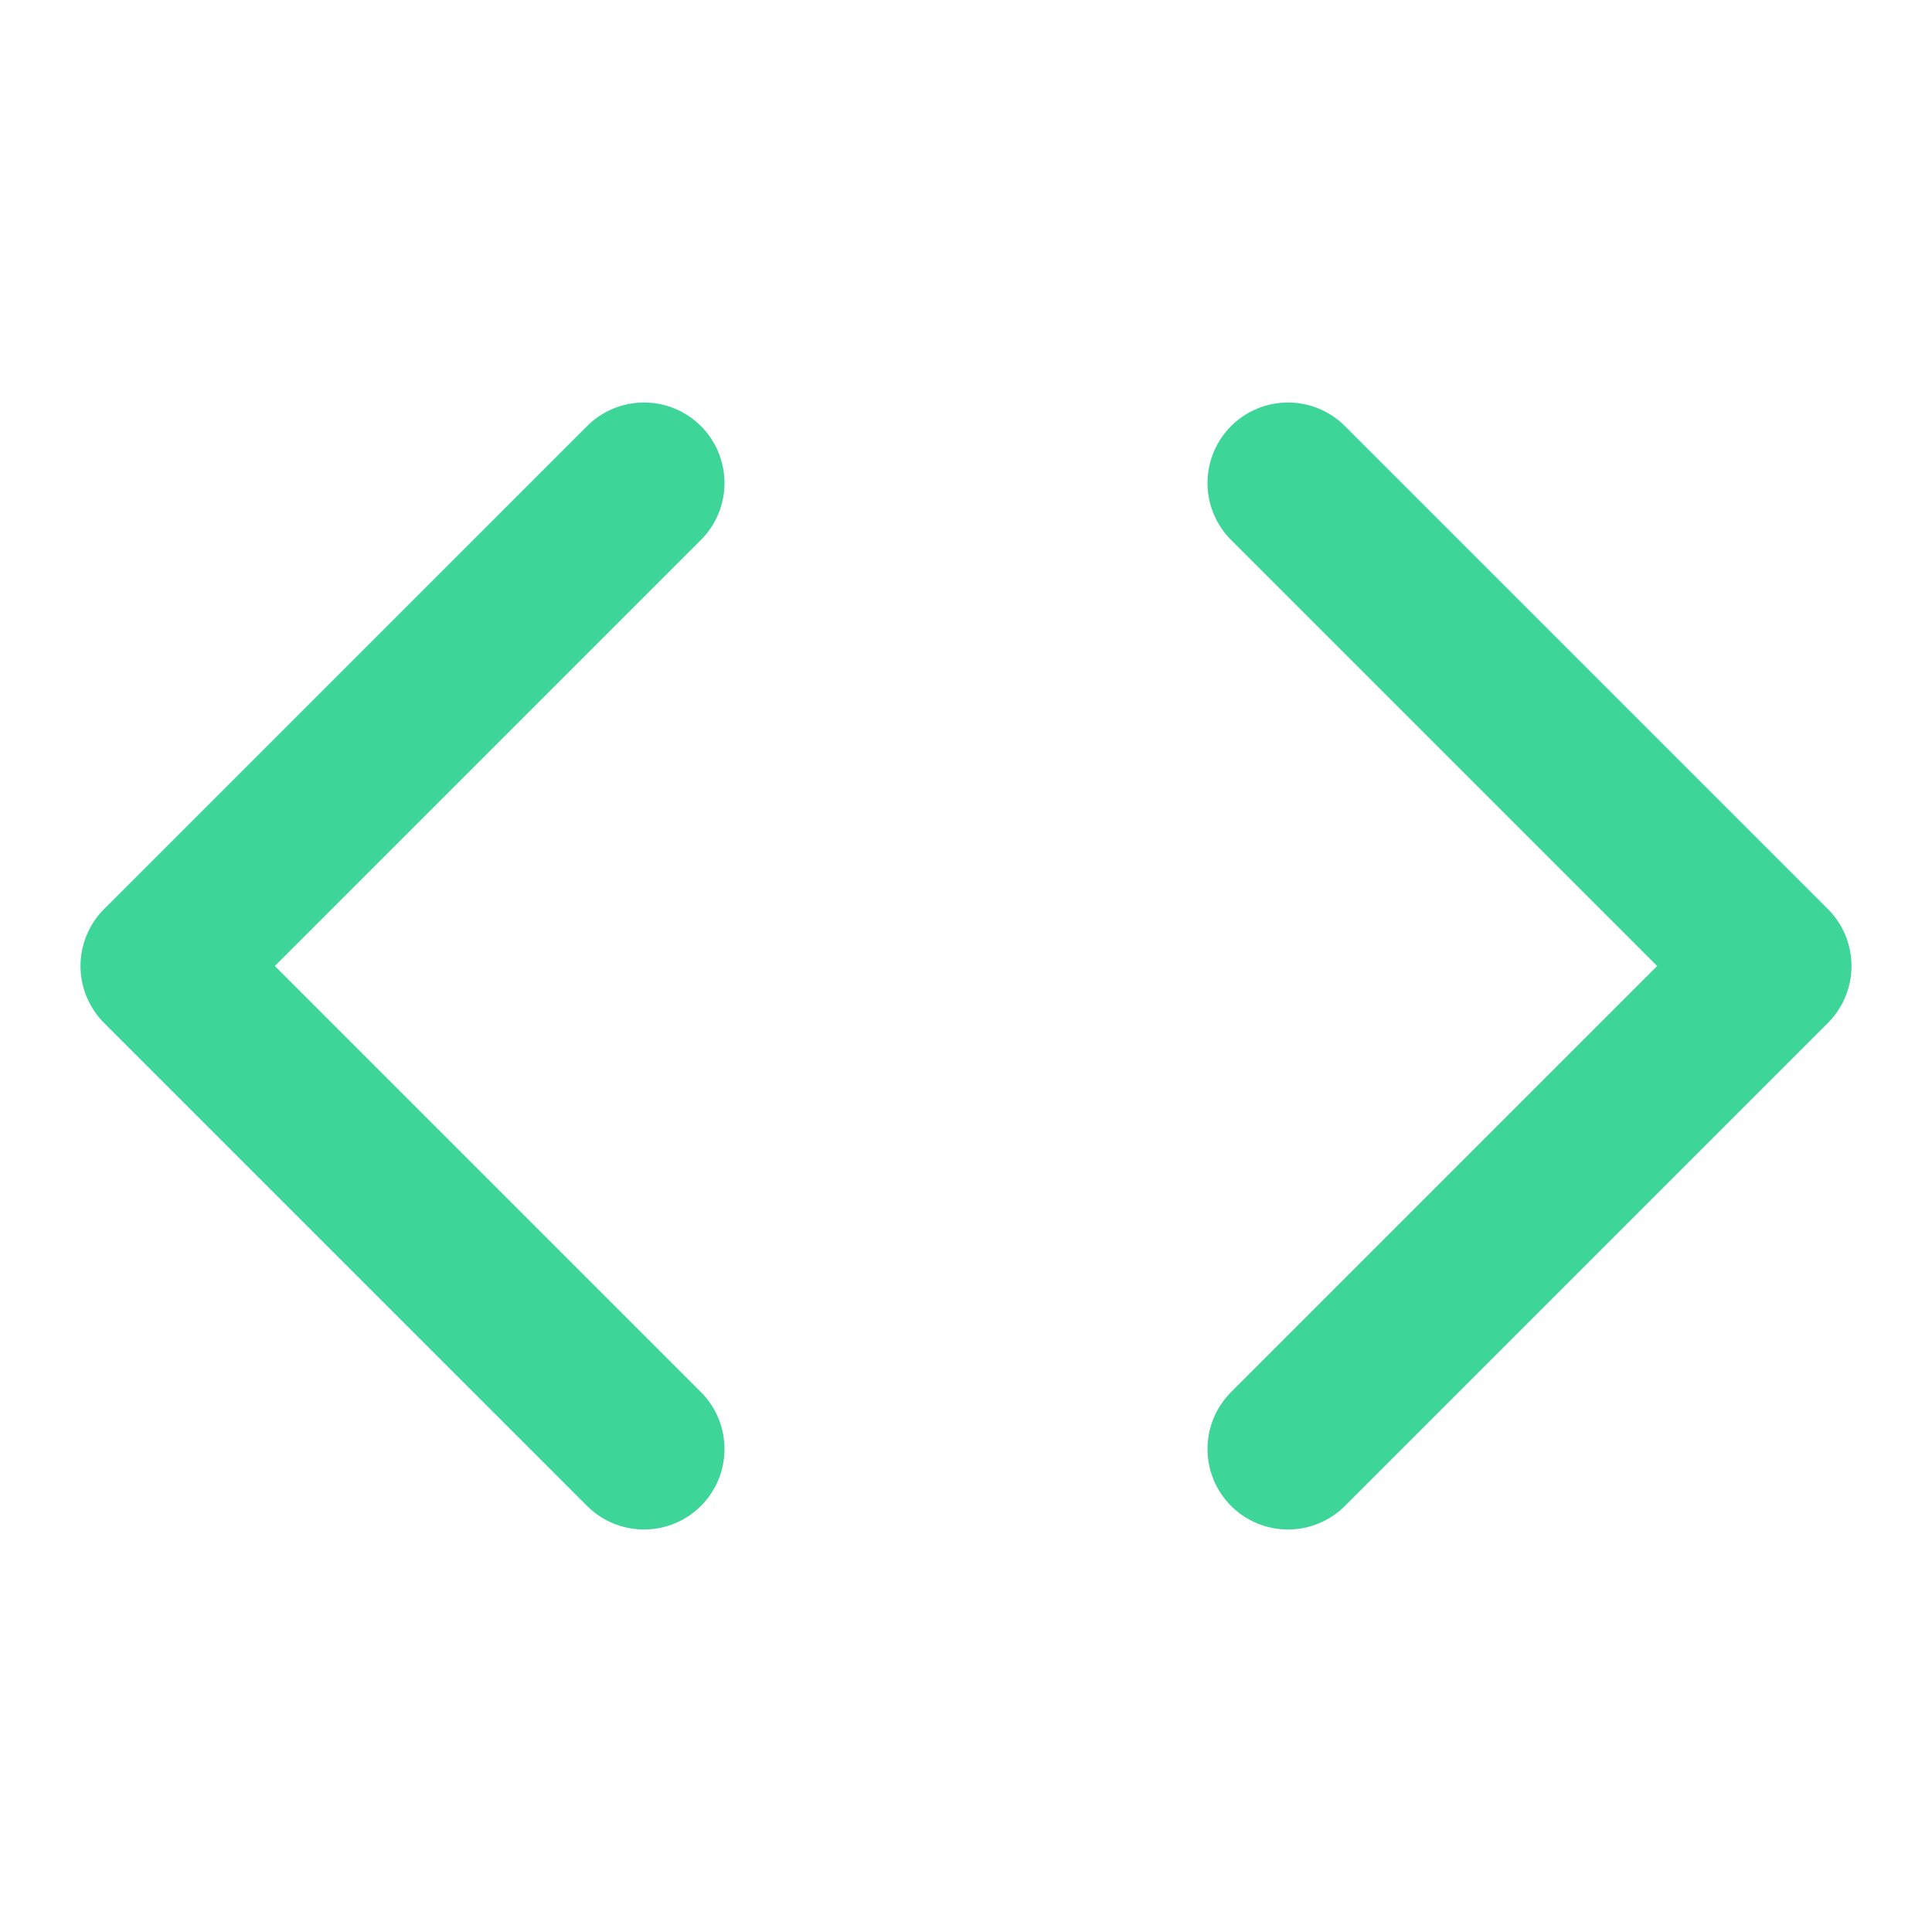
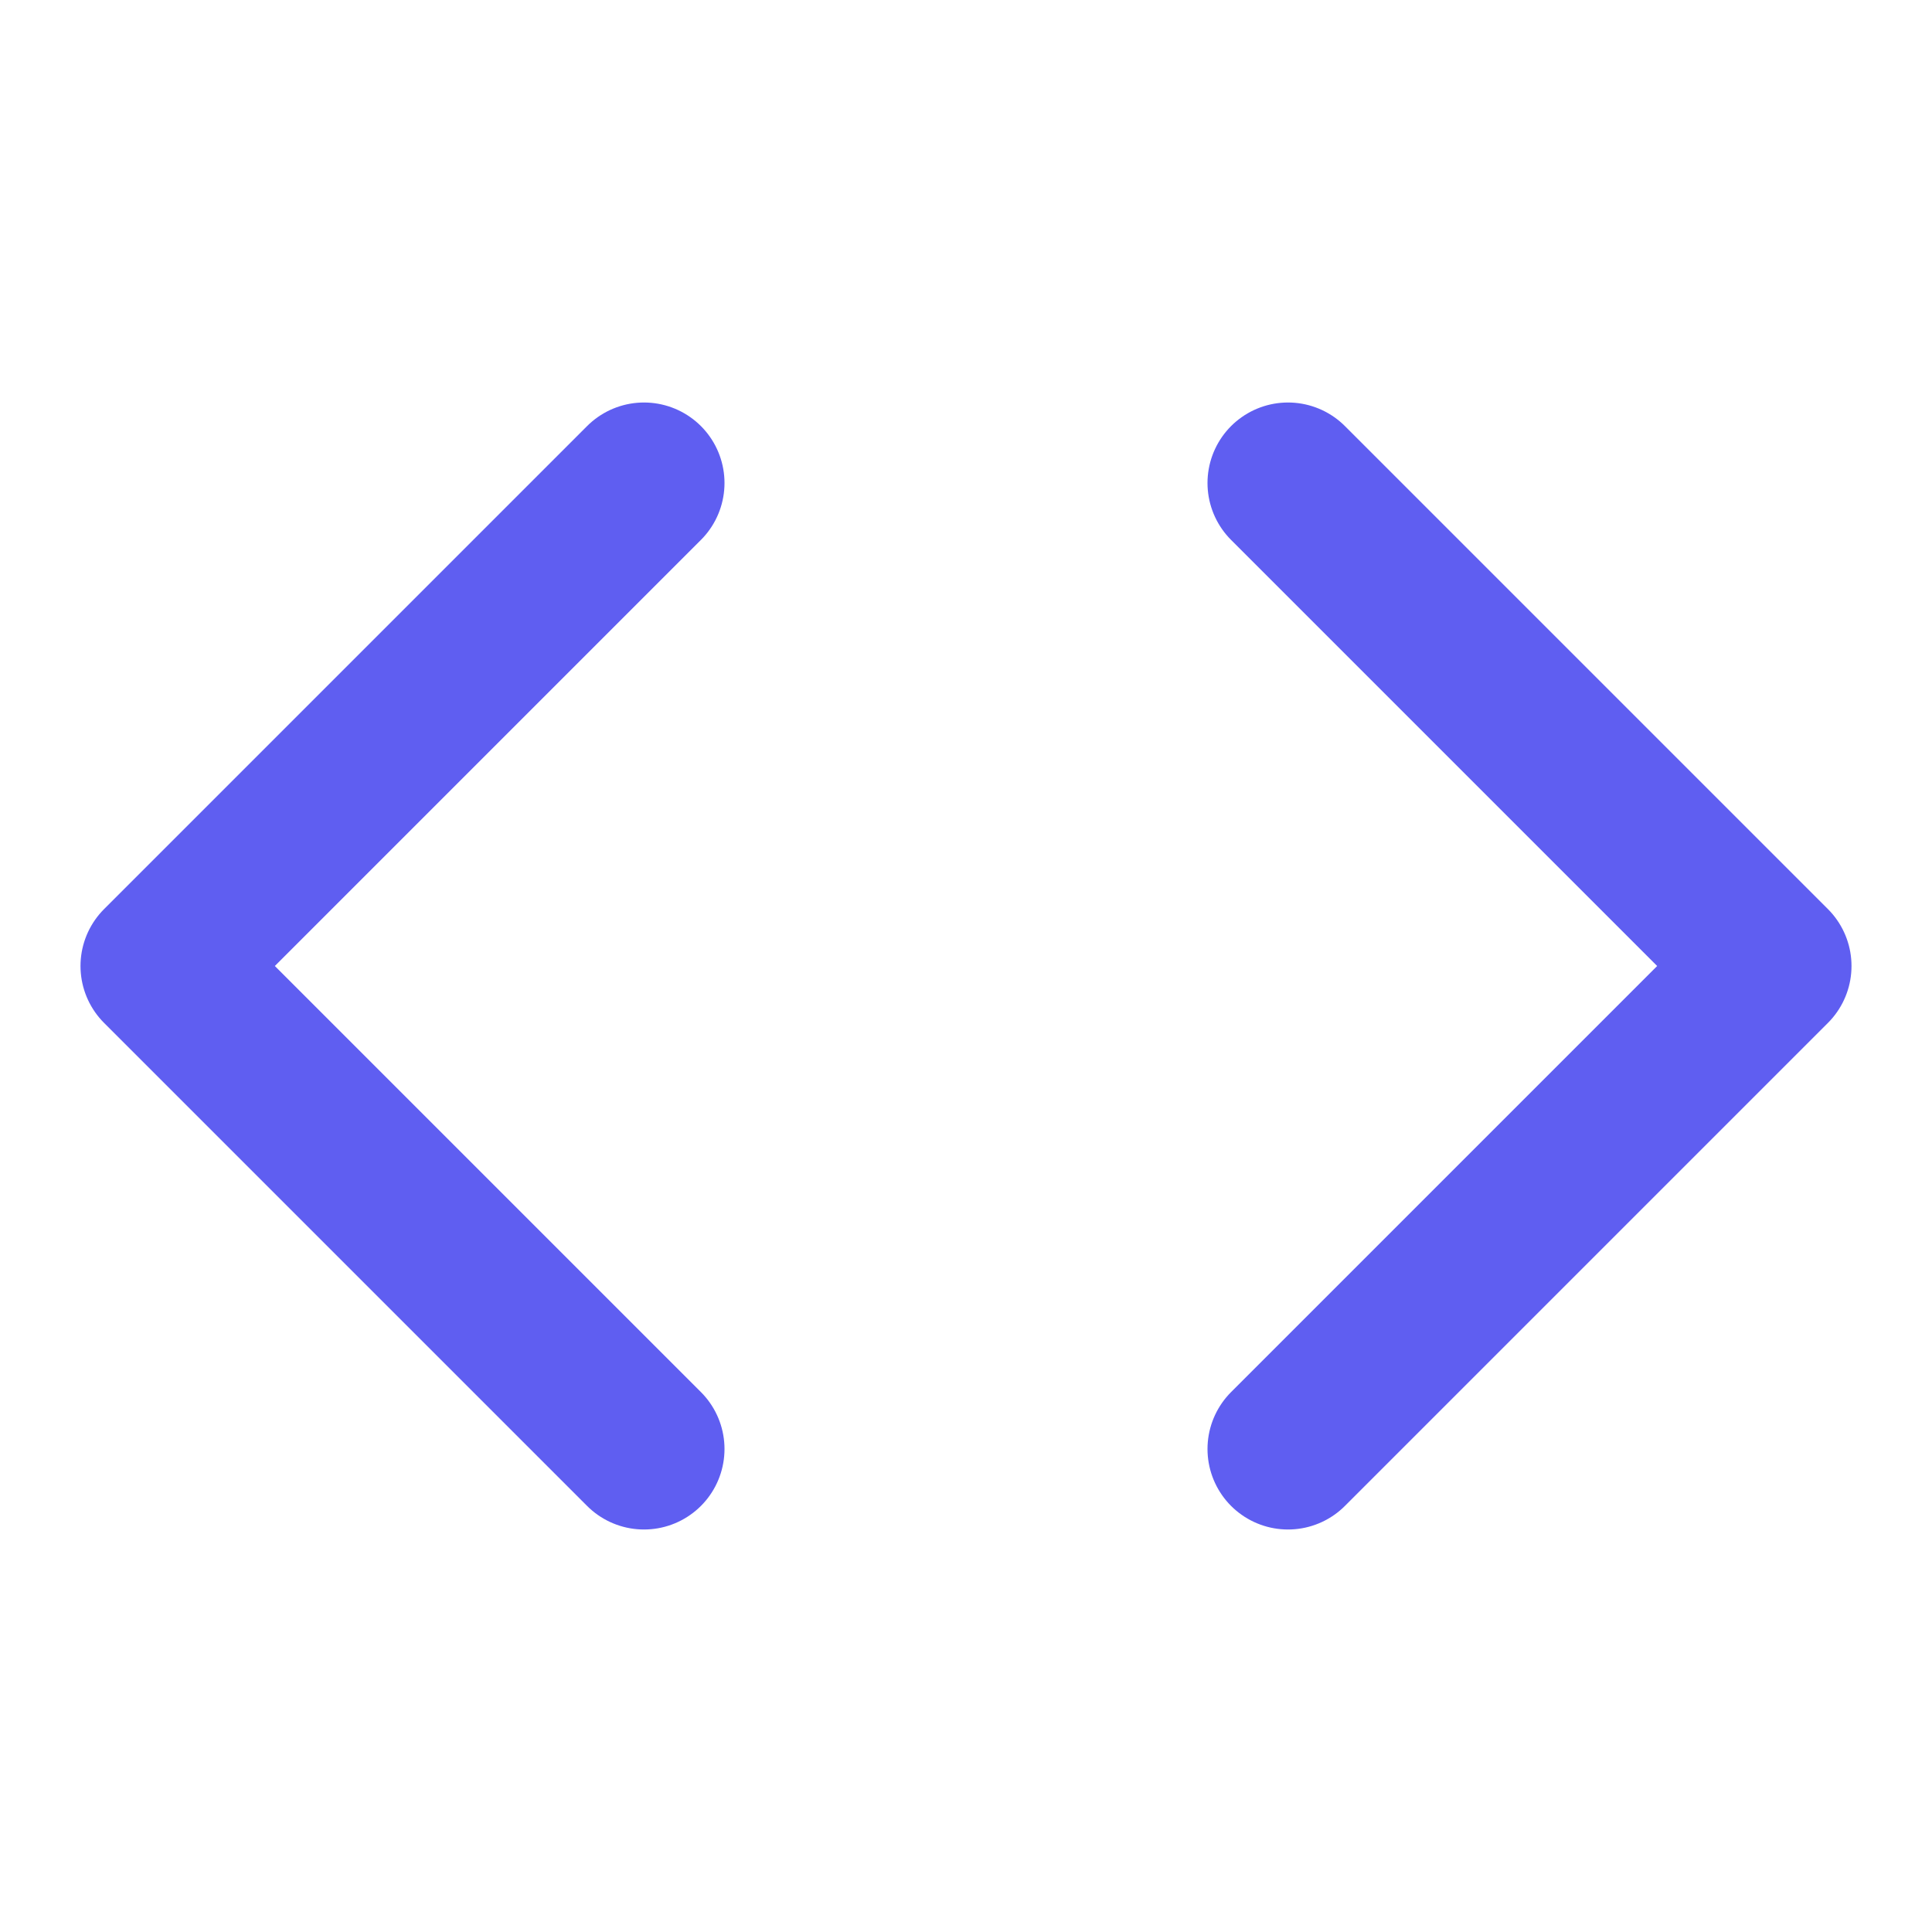
- <svg xmlns="http://www.w3.org/2000/svg" viewBox="0 0 24 24" fill="none" stroke="#3DD598" stroke-width="2" stroke-linecap="round" stroke-linejoin="round">
+ <svg xmlns="http://www.w3.org/2000/svg" viewBox="0 0 24 24" fill="none" stroke="#5f5ef1" stroke-width="2" stroke-linecap="round" stroke-linejoin="round">
  <polyline points="16 18 22 12 16 6" />
  <polyline points="8 6 2 12 8 18" />
</svg>
